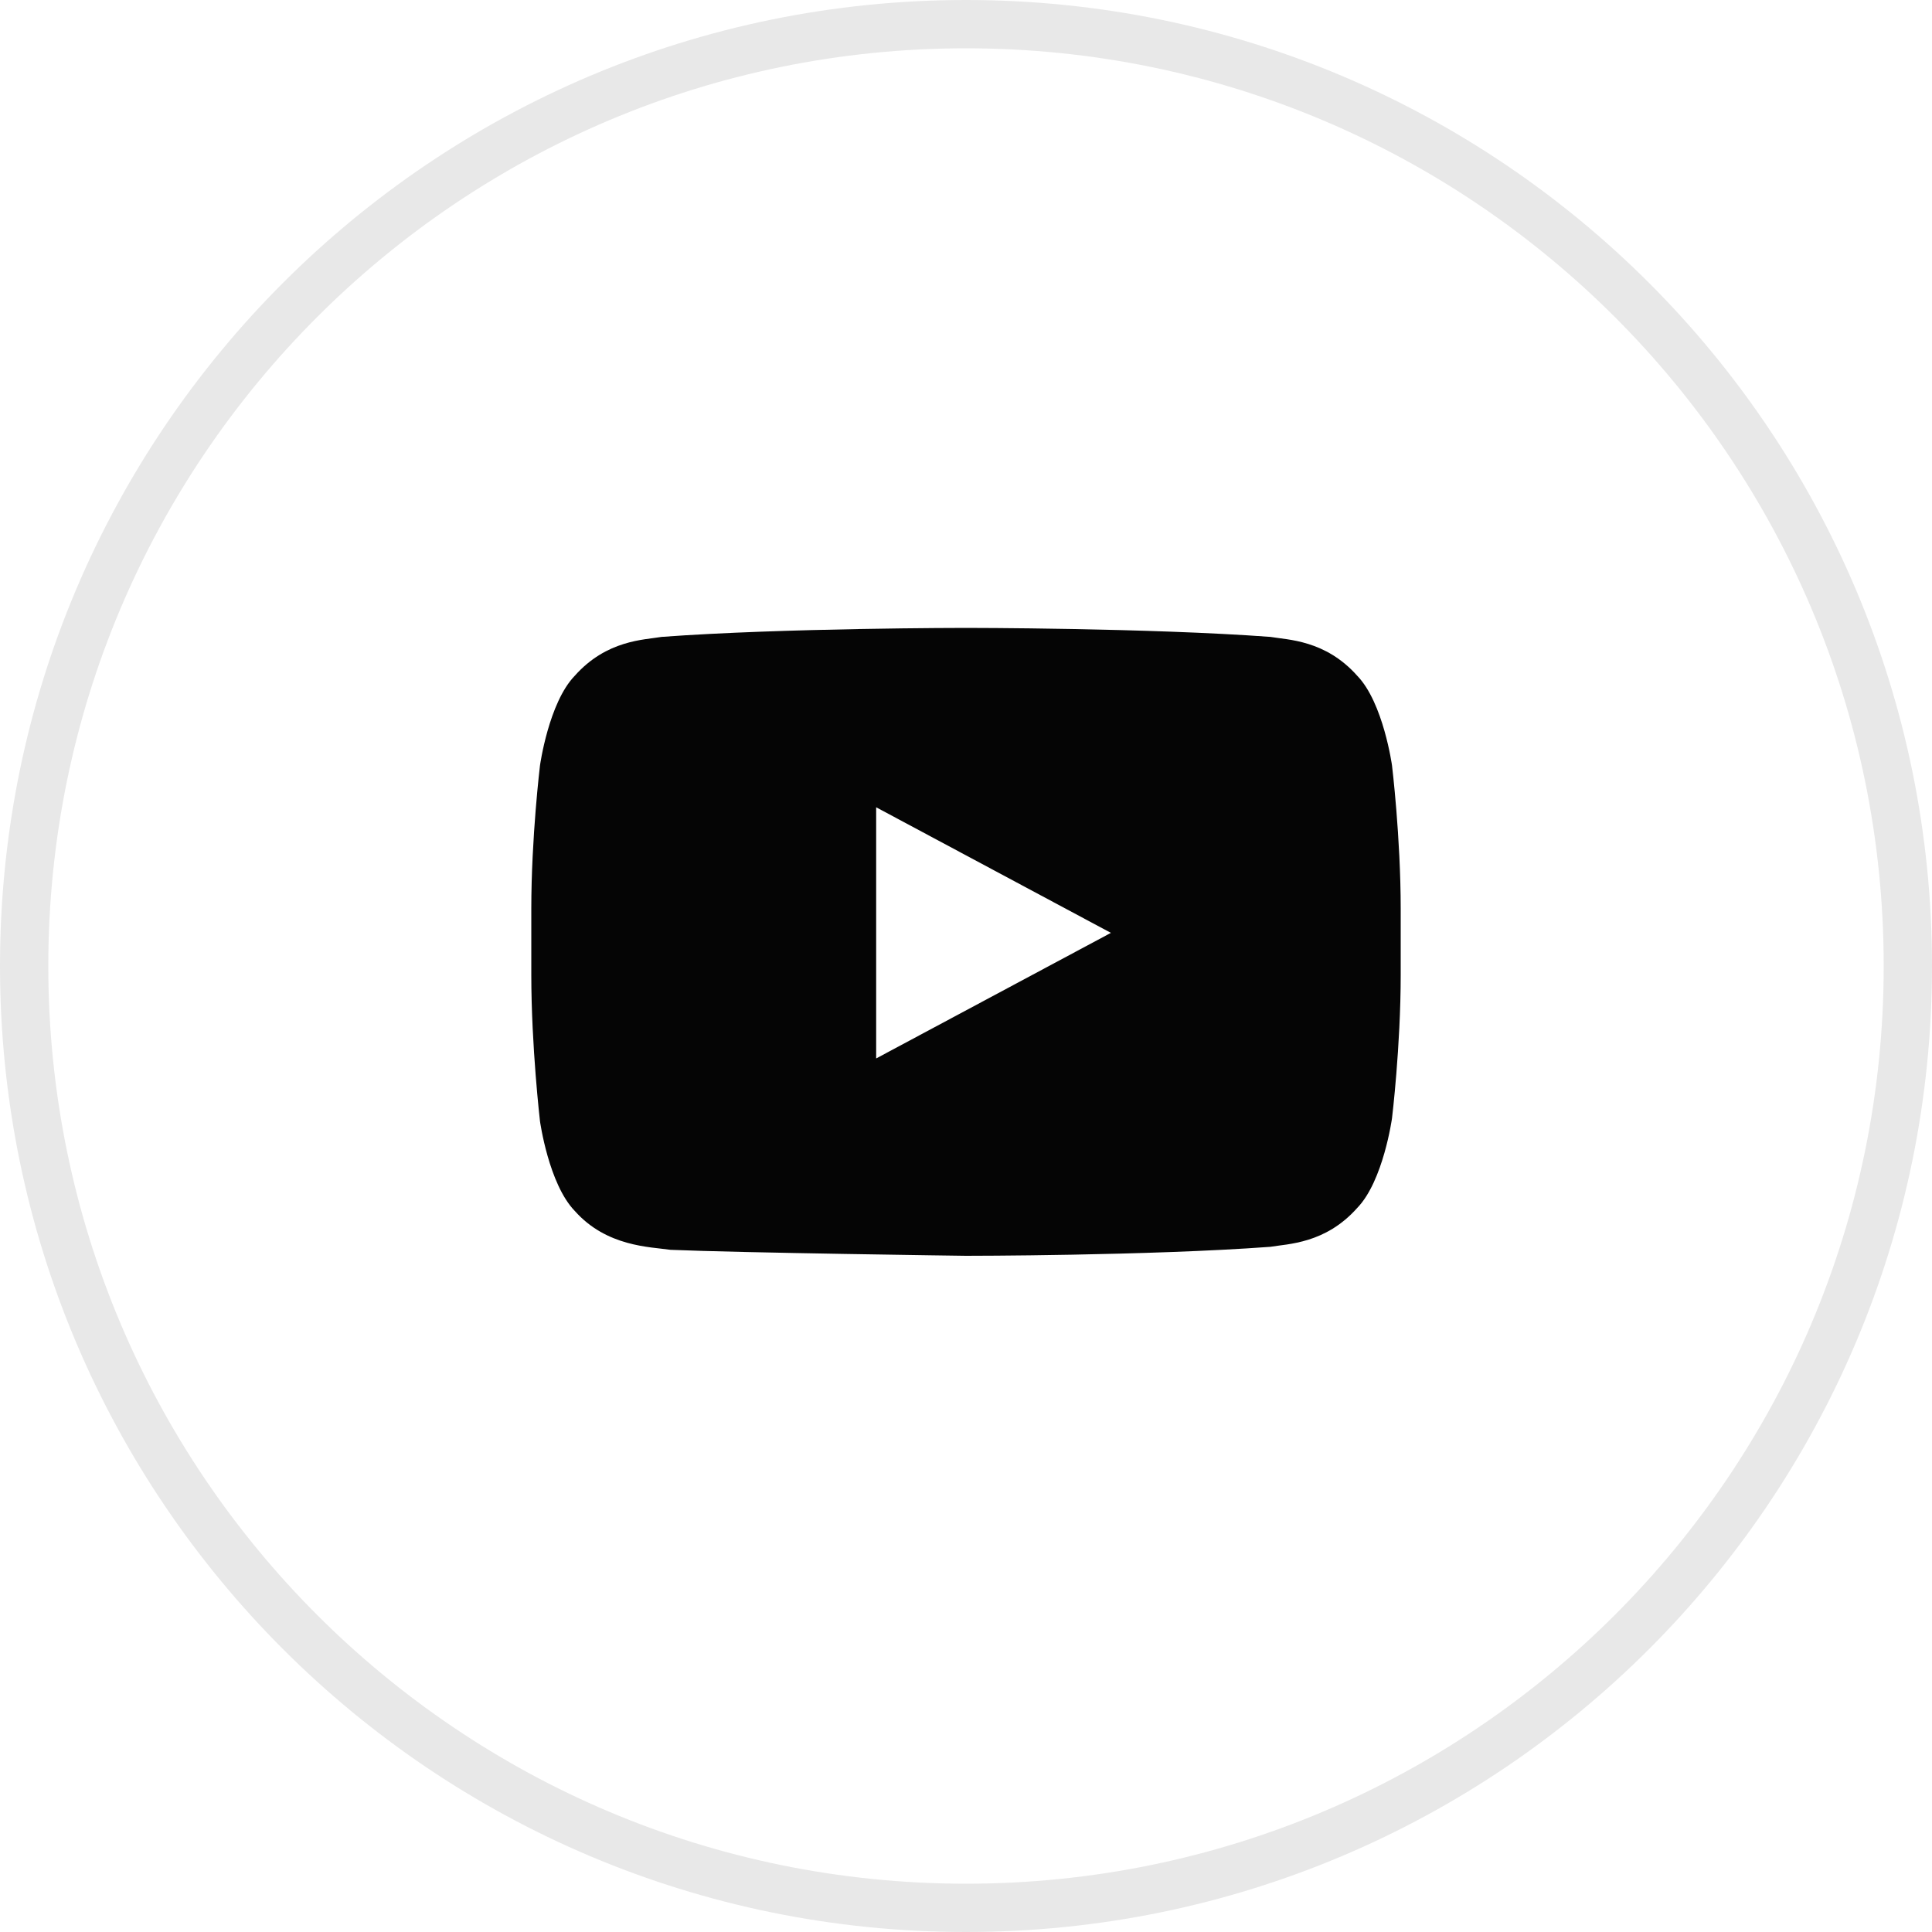
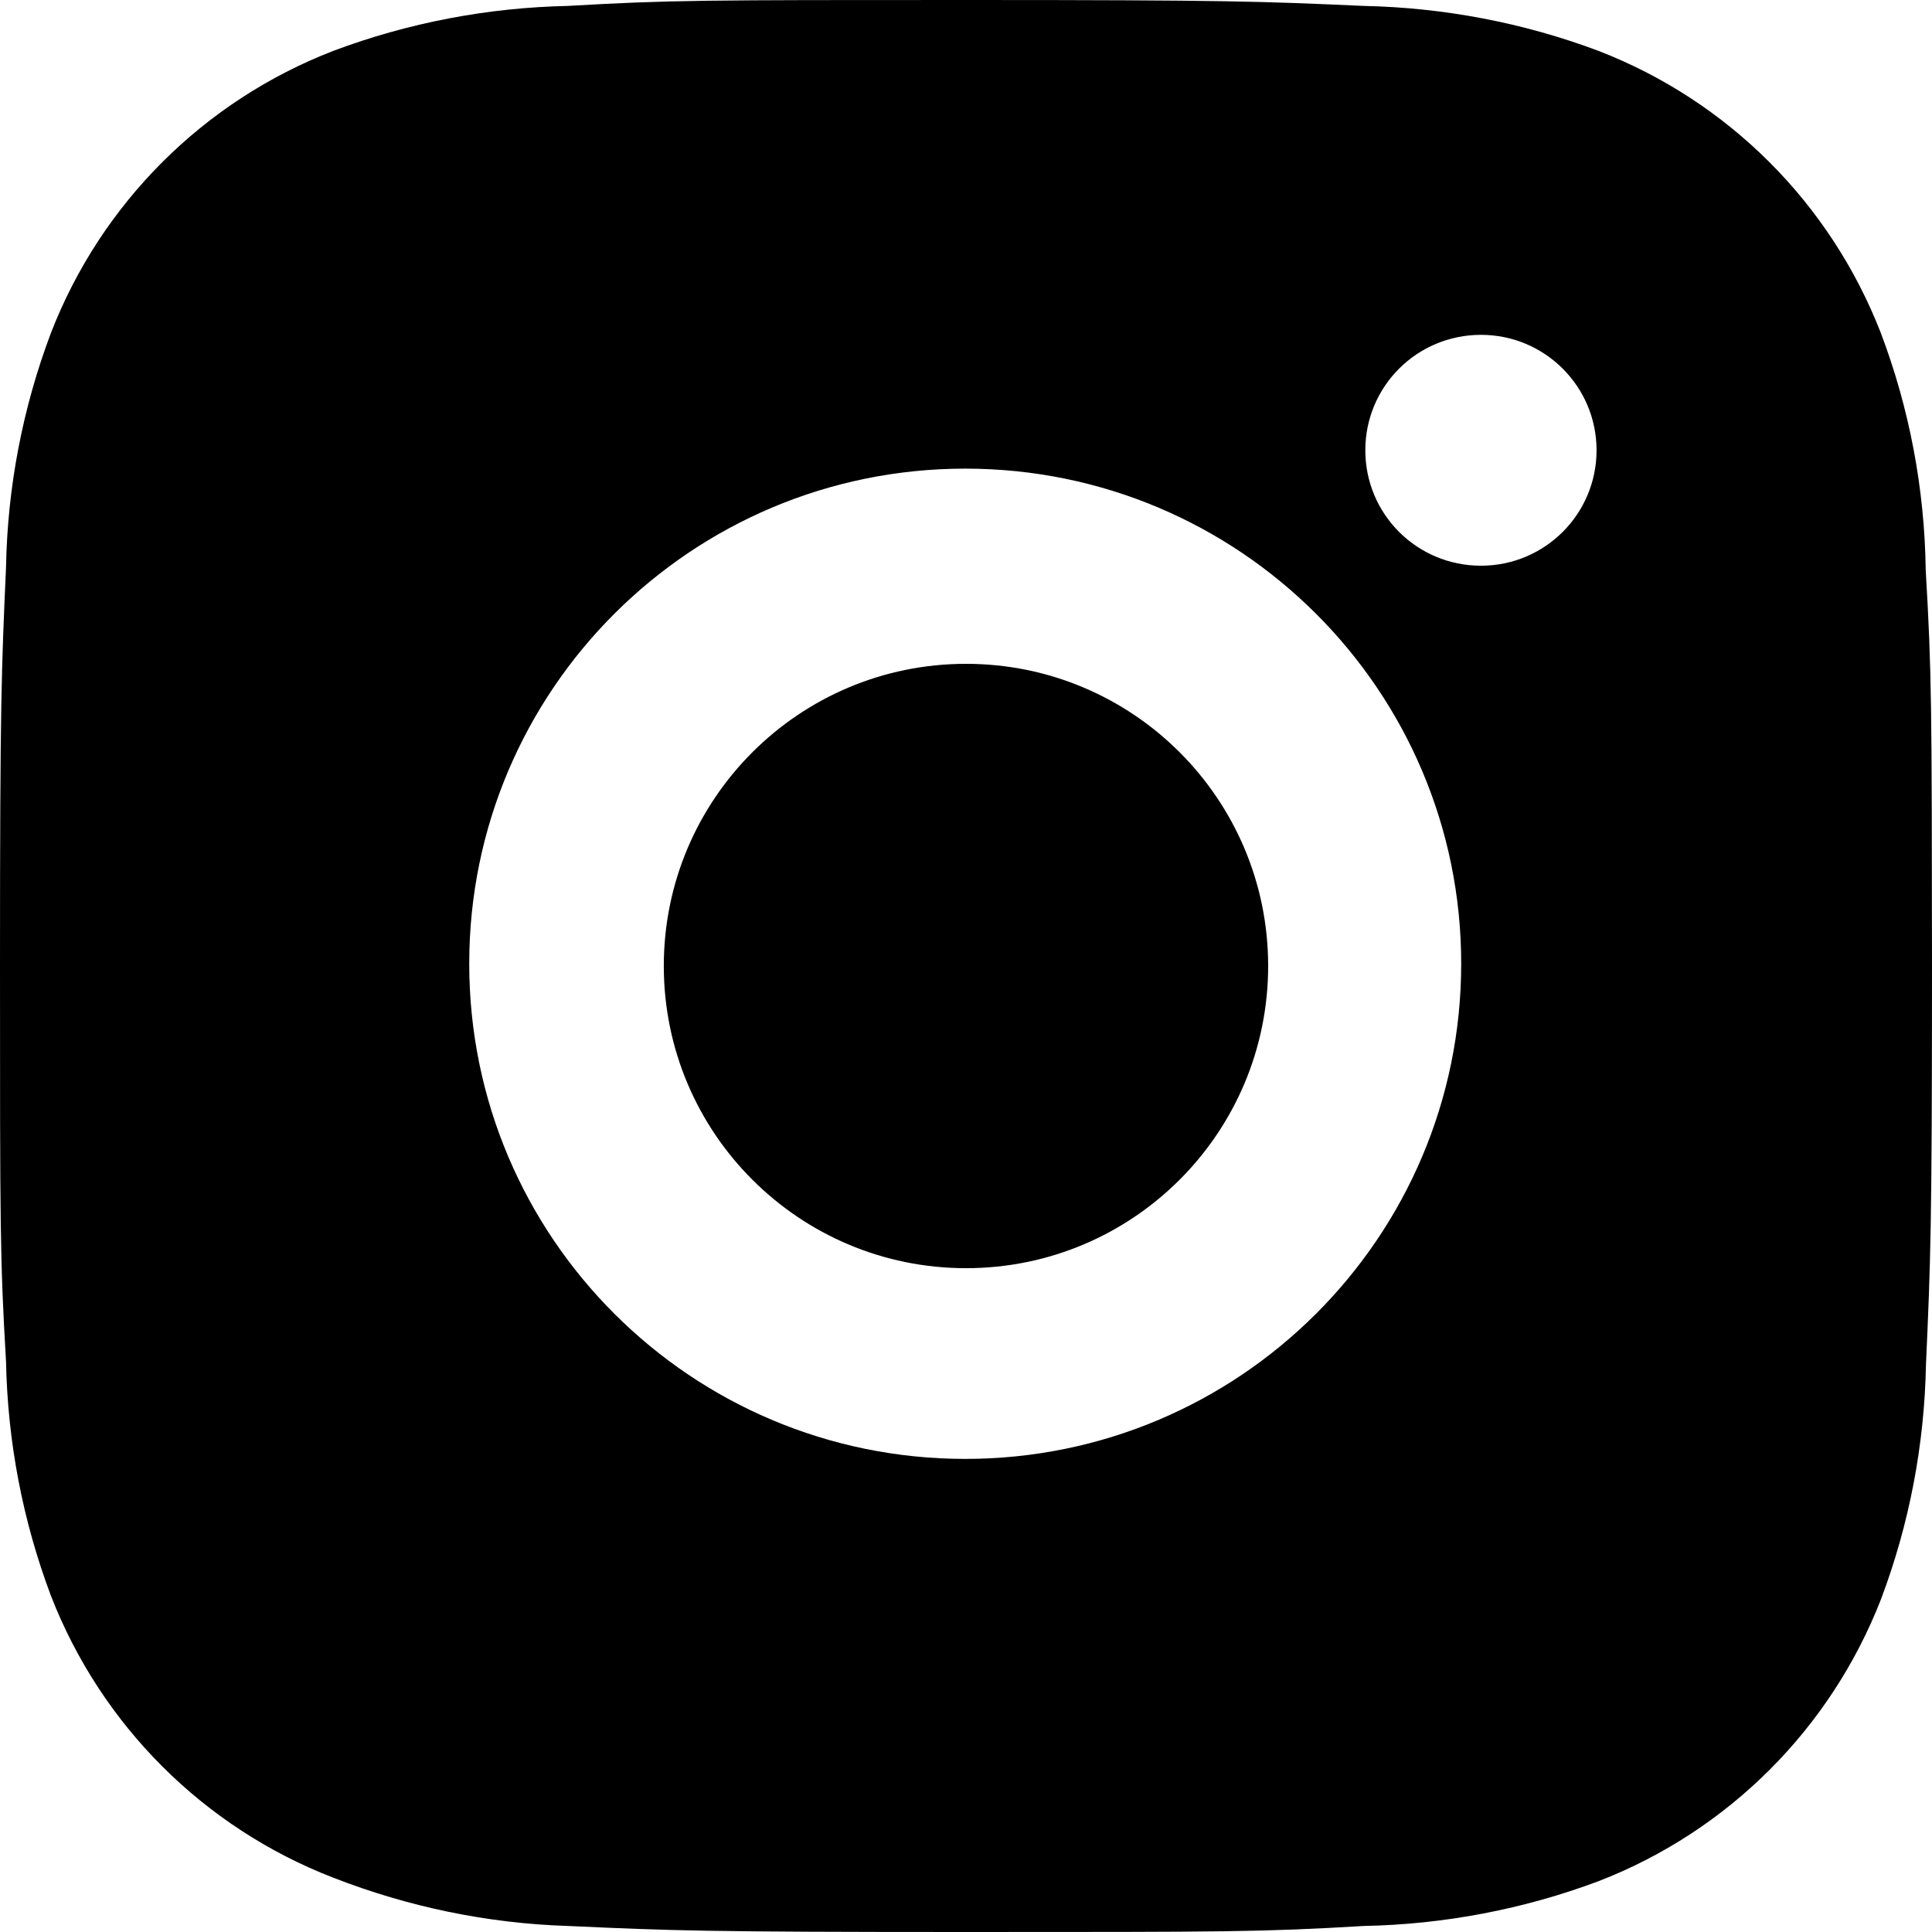
- <svg xmlns="http://www.w3.org/2000/svg" width="40" height="40" viewBox="0 0 40 40" fill="none">
-   <rect x="0.5" y="0.5" width="39" height="39" rx="19.5" stroke="#E8E8E8" />
-   <path d="M28.82 15.848C28.82 15.848 28.64 14.548 28.1 13.991C27.44 13.248 26.66 13.248 26.3 13.186C23.78 13 20 13 20 13C20 13 16.22 13 13.7 13.186C13.34 13.248 12.56 13.248 11.9 13.991C11.36 14.548 11.18 15.848 11.18 15.848C11.18 15.848 11 17.333 11 18.819V20.181C11 21.667 11.18 23.214 11.18 23.214C11.18 23.214 11.36 24.514 11.9 25.071C12.56 25.814 13.46 25.814 13.88 25.876C15.32 25.938 20 26 20 26C20 26 23.78 26 26.3 25.814C26.66 25.752 27.44 25.752 28.1 25.009C28.64 24.452 28.82 23.152 28.82 23.152C28.82 23.152 29 21.667 29 20.181V18.819C29 17.333 28.82 15.848 28.82 15.848ZM18.14 21.914V16.714L23 19.314L18.14 21.914Z" fill="#050505" />
+ <svg xmlns="http://www.w3.org/2000/svg" width="16" height="16" viewBox="0 0 16 16" aria-hidden="true">
+   <path d="M15.948 4.722C15.939 4.051 15.814 3.385 15.576 2.757C15.159 1.684 14.311 0.836 13.237 0.421C12.616 0.188 11.959 0.063 11.294 0.049C10.44 0.011 10.169 0 7.999 0C5.829 0 5.551 5.94791e-08 4.703 0.049C4.039 0.063 3.382 0.188 2.761 0.421C1.687 0.836 0.838 1.684 0.422 2.757C0.188 3.377 0.062 4.032 0.05 4.695C0.012 5.549 0 5.82 0 7.986C0 10.152 -6.6198e-09 10.429 0.05 11.277C0.063 11.94 0.188 12.595 0.422 13.216C0.839 14.288 1.687 15.136 2.762 15.551C3.381 15.792 4.037 15.929 4.704 15.95C5.559 15.989 5.83 16 8 16C10.17 16 10.448 16 11.296 15.95C11.96 15.937 12.617 15.812 13.239 15.579C14.313 15.163 15.161 14.315 15.578 13.243C15.812 12.622 15.937 11.968 15.95 11.303C15.988 10.45 16 10.179 16 8.012C15.998 5.846 15.998 5.571 15.948 4.722ZM7.994 12.082C5.725 12.082 3.886 10.247 3.886 7.981C3.886 5.716 5.725 3.881 7.994 3.881C10.261 3.881 12.101 5.716 12.101 7.981C12.101 10.247 10.261 12.082 7.994 12.082ZM12.265 4.685C11.734 4.685 11.307 4.258 11.307 3.729C11.307 3.2 11.734 2.773 12.265 2.773C12.793 2.773 13.222 3.2 13.222 3.729C13.222 4.258 12.793 4.685 12.265 4.685Z" fill="currentColor" />
+   <path d="M2.995 5.485C4.377 5.485 5.497 4.365 5.497 2.982C5.497 1.6 4.377 0.48 2.995 0.48C1.613 0.48 0.492 1.6 0.492 2.982C0.492 4.365 1.613 5.485 2.995 5.485Z" fill="currentColor" transform="translate(5.00531 5.01752)" />
</svg>
